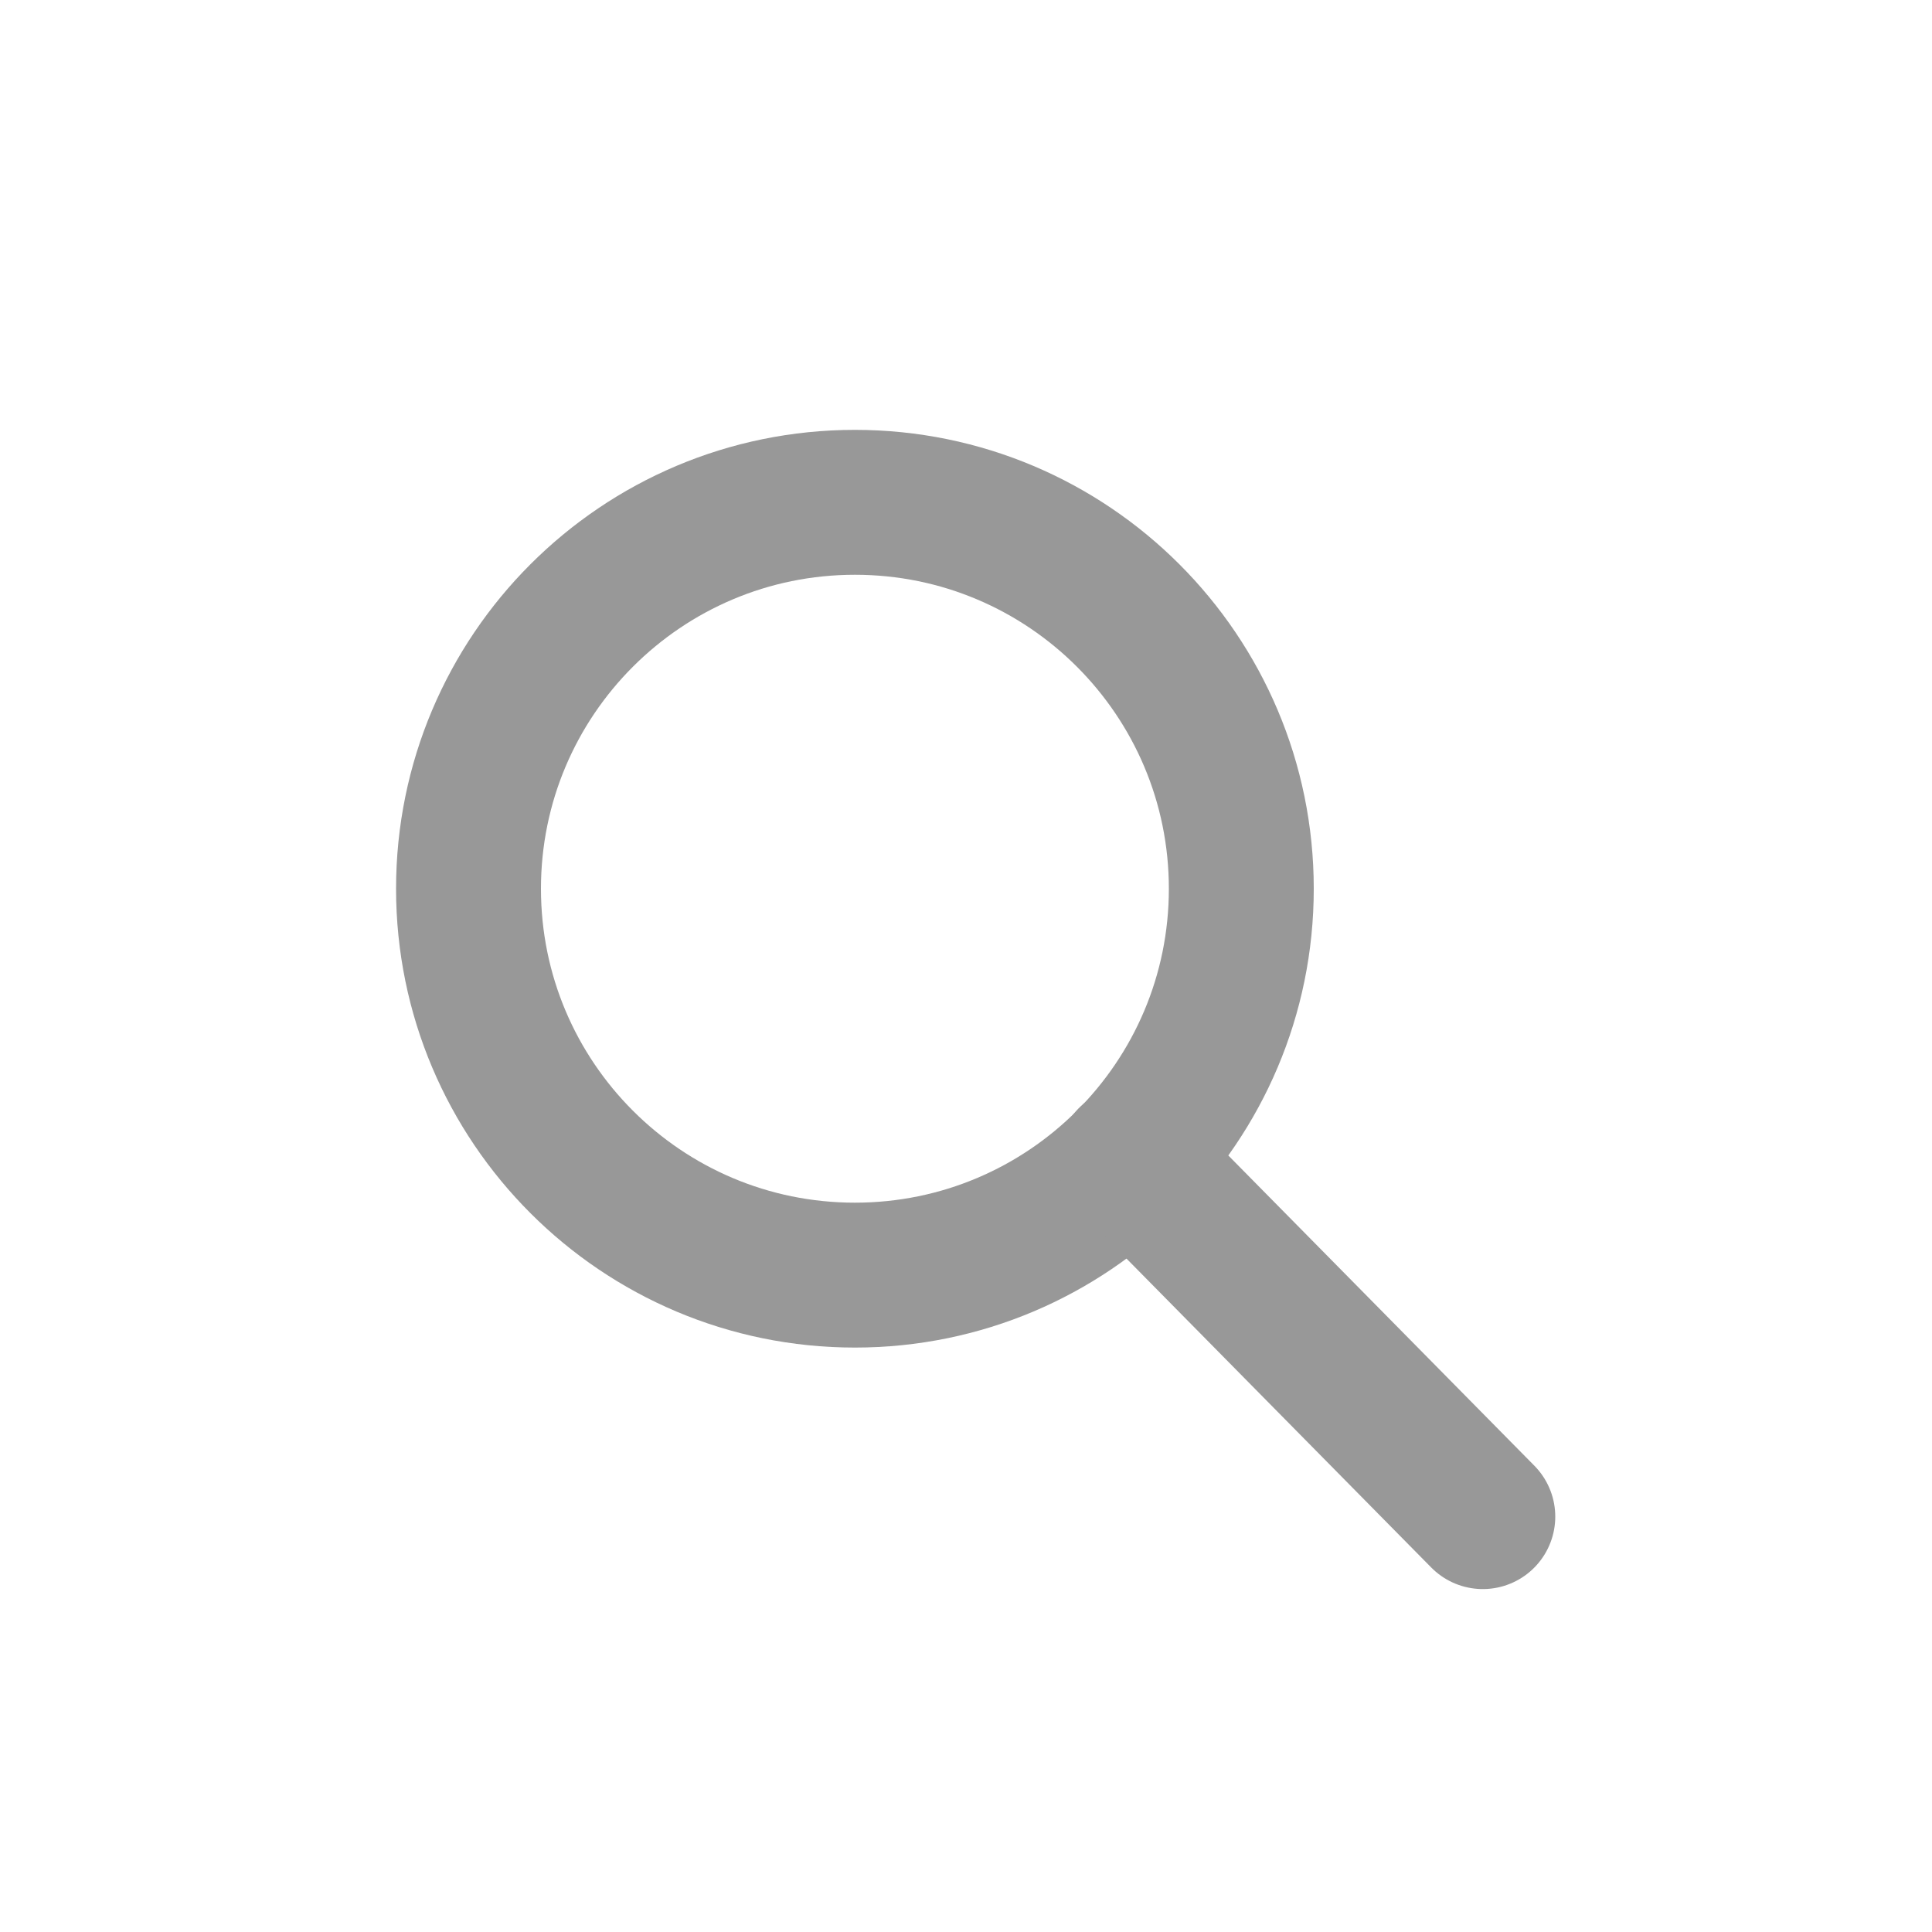
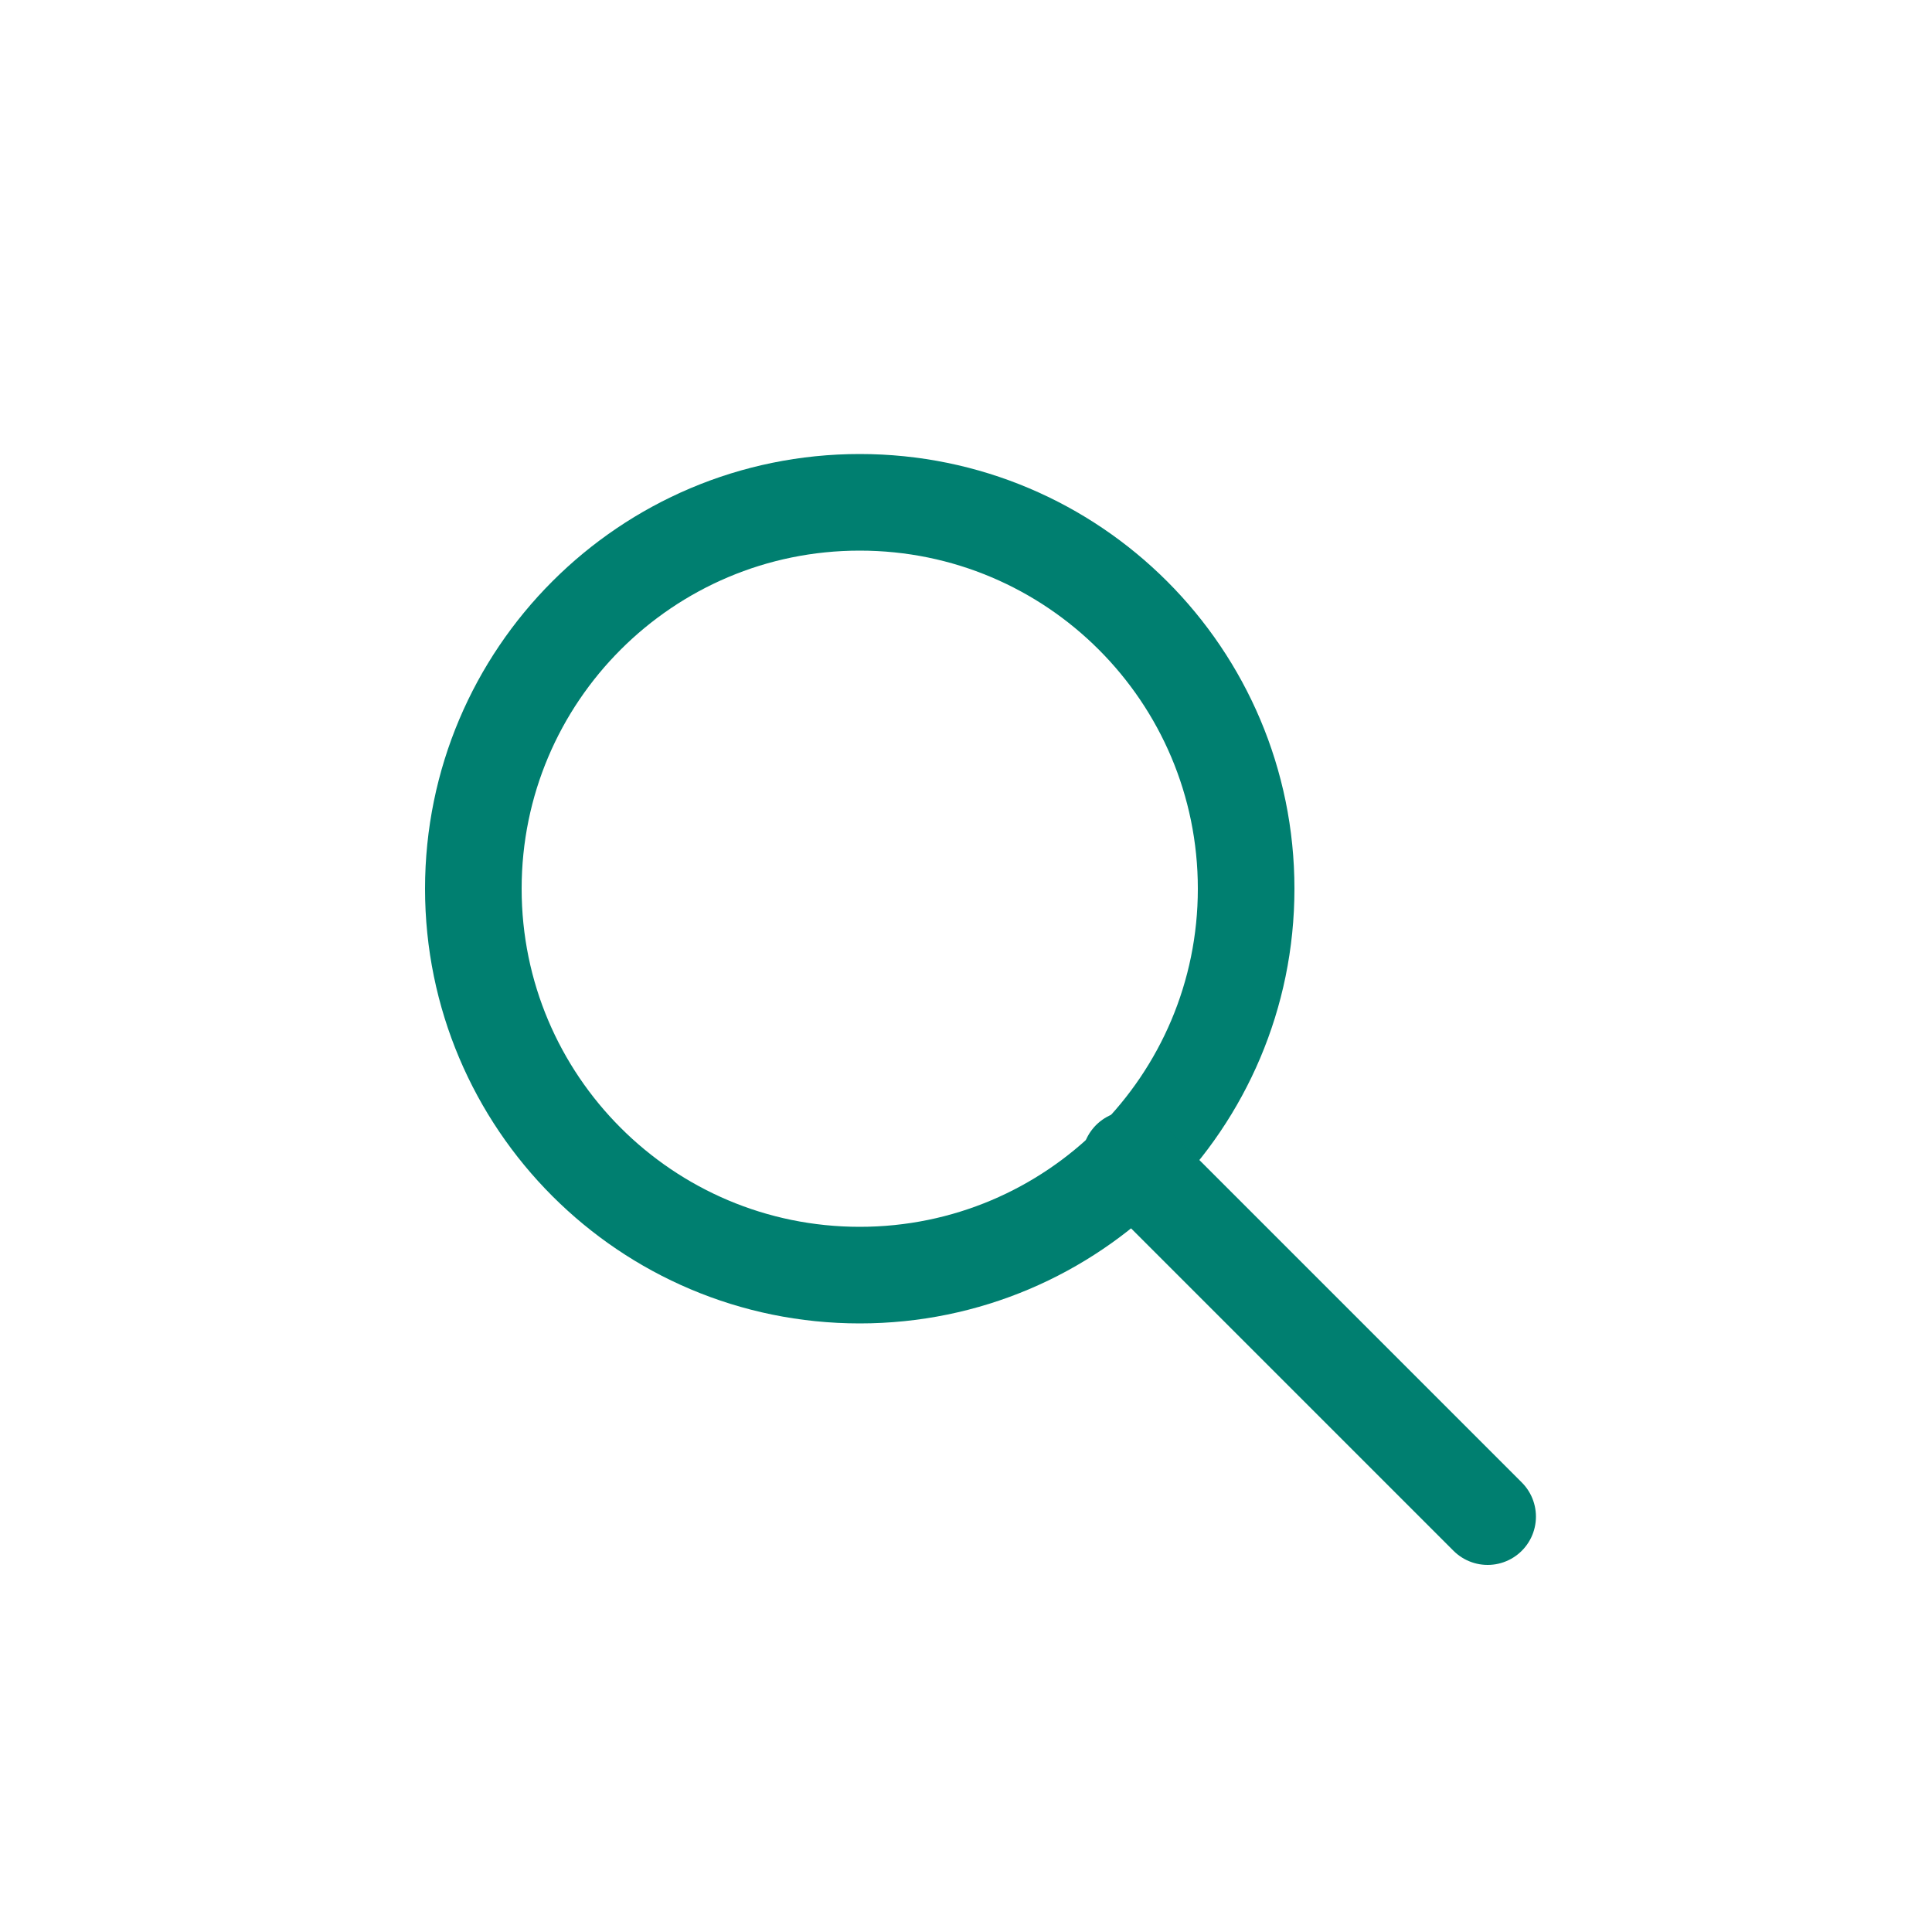
- <svg xmlns="http://www.w3.org/2000/svg" version="1.1" id="Layer_1" x="0px" y="0px" viewBox="0 0 40 40" enable-background="new 0 0 40 40" xml:space="preserve">
+ <svg xmlns="http://www.w3.org/2000/svg" version="1.1" id="Layer_1" x="0px" y="0px" viewBox="0 0 20 20" enable-background="new 0 0 20 20" xml:space="preserve">
  <g>
-     <circle fill="none" stroke="#989898" stroke-width="3" stroke-linecap="round" stroke-linejoin="round" stroke-miterlimit="10" cx="17.7" cy="18.4" r="8" />
-     <line fill="none" stroke="#989898" stroke-width="3" stroke-linecap="round" stroke-linejoin="round" stroke-miterlimit="10" x1="23.4" y1="24" x2="30.7" y2="31.4" />
+     <circle fill="none" stroke="#007F70" stroke-linecap="round" stroke-linejoin="round" stroke-miterlimit="10" cx="8.9" cy="9.2" r="4" />
+     <line fill="none" stroke="#007F70" stroke-linecap="round" stroke-linejoin="round" stroke-miterlimit="10" x1="11.7" y1="12" x2="15.4" y2="15.7" />
  </g>
+   <g id="New_Symbol_65">
+ </g>
</svg>
